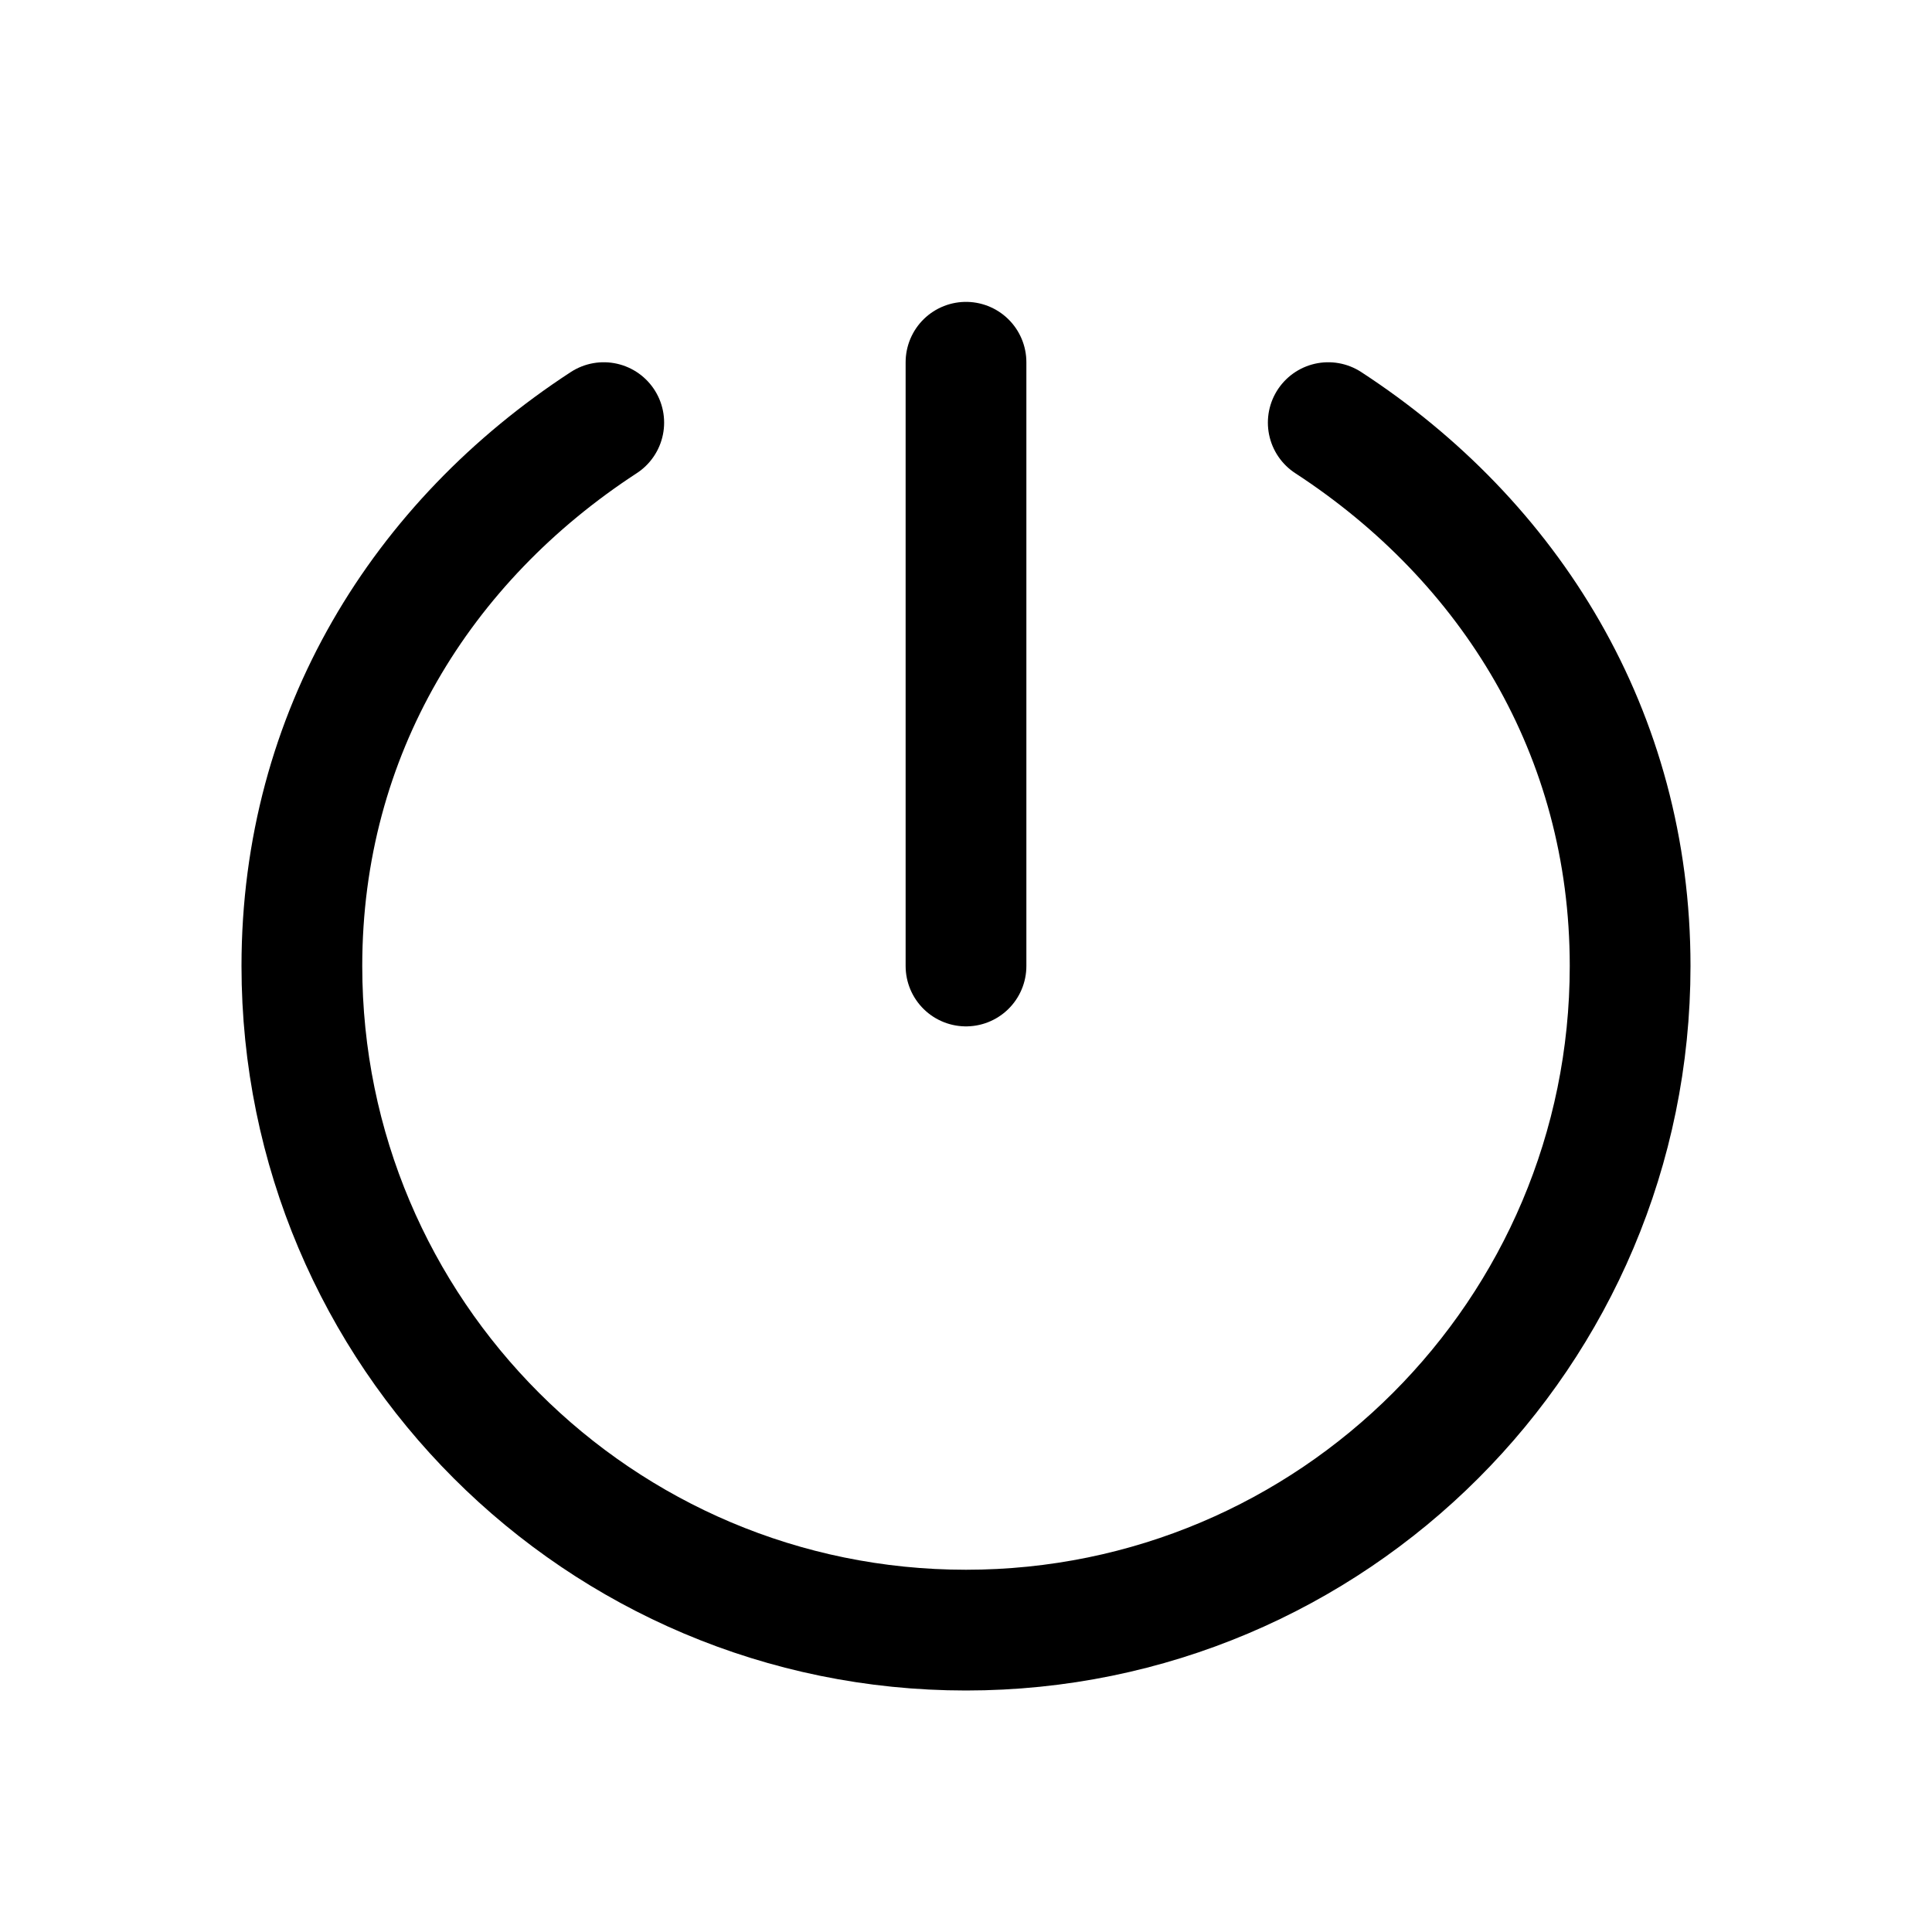
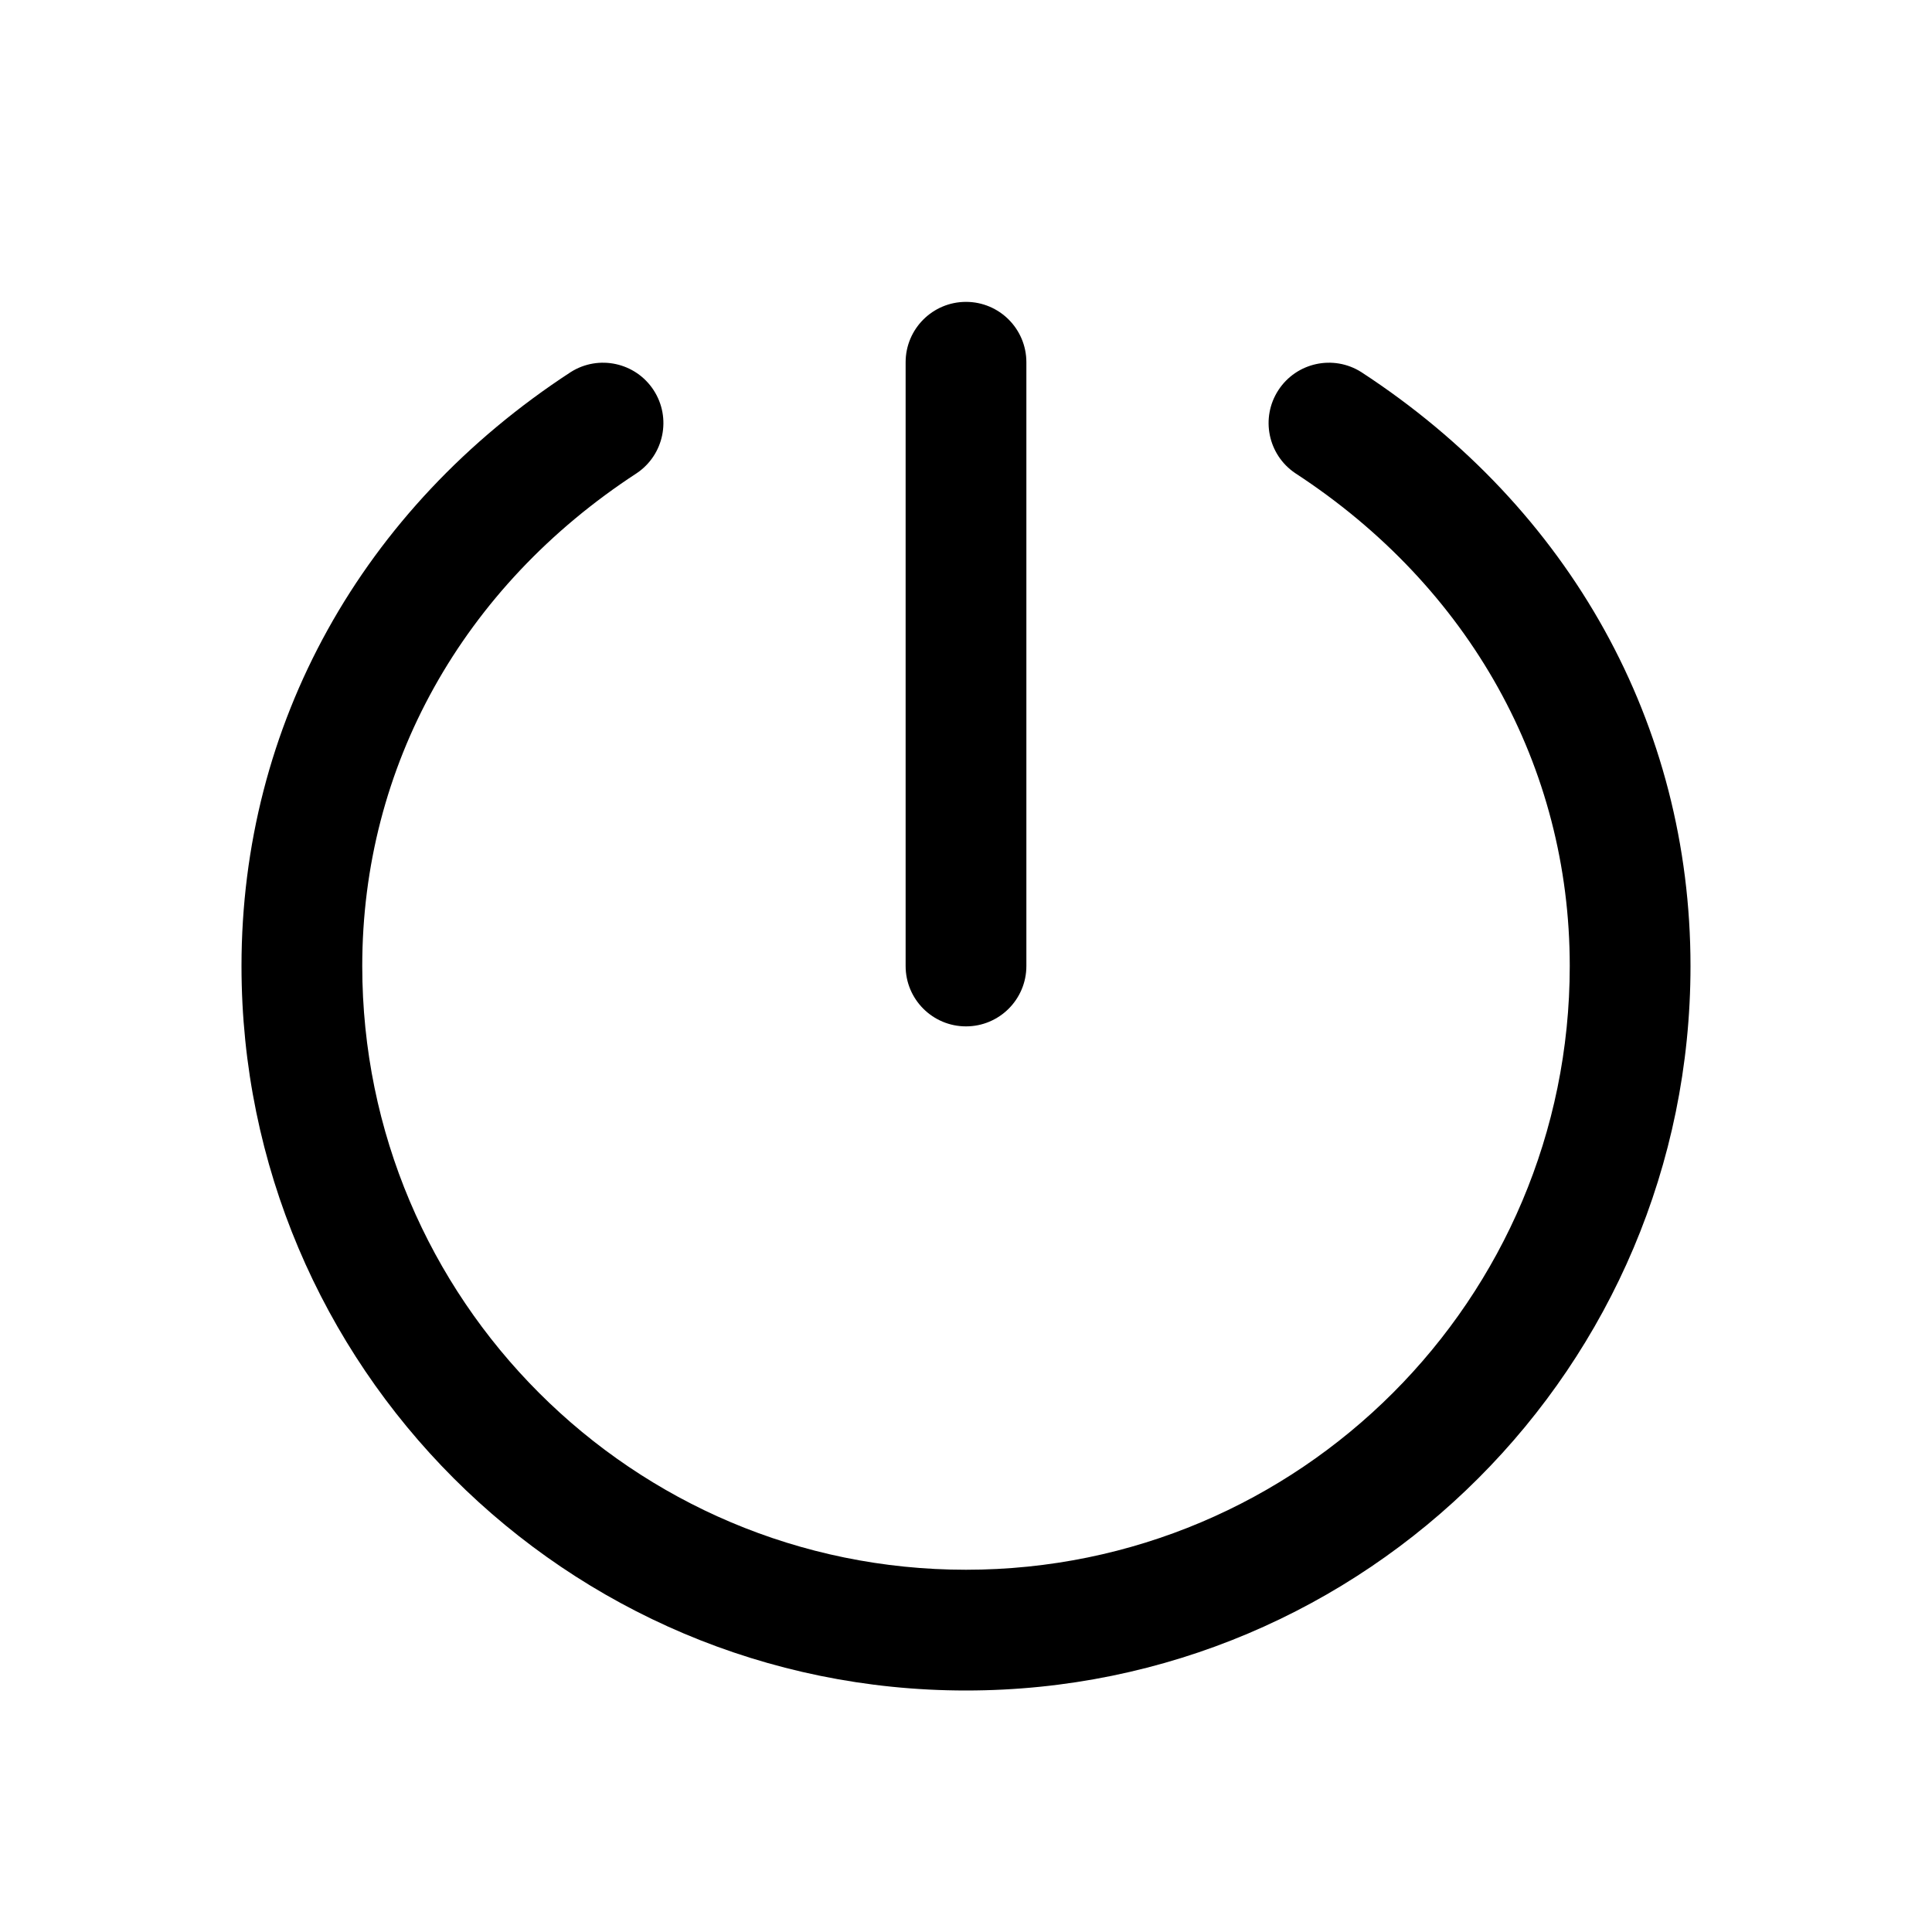
- <svg xmlns="http://www.w3.org/2000/svg" viewBox="0 0 256 256">
-   <rect width="256" height="256" fill="none" />
-   <line x1="128" y1="48" x2="128" y2="128" fill="none" stroke="currentColor" stroke-linecap="round" stroke-linejoin="round" stroke-width="16" />
-   <path d="M176,56c24.08,15.7,40,41.11,40,72a88,88,0,0,1-176,0c0-30.89,15.92-56.3,40-72" fill="none" stroke="currentColor" stroke-linecap="round" stroke-linejoin="round" stroke-width="16" />
+ <svg xmlns="http://www.w3.org/2000/svg" viewBox="0 0 256 256" fill="currentColor">
+   <path d="M120,128V48a8,8,0,0,1,16,0v80a8,8,0,0,1-16,0Zm60.37-78.7a8,8,0,0,0-8.74,13.4C194.74,77.77,208,101.57,208,128a80,80,0,0,1-160,0c0-26.43,13.26-50.23,36.37-65.3a8,8,0,0,0-8.74-13.4C47.9,67.38,32,96.06,32,128a96,96,0,0,0,192,0C224,96.06,208.1,67.38,180.37,49.3Z" />
</svg>
